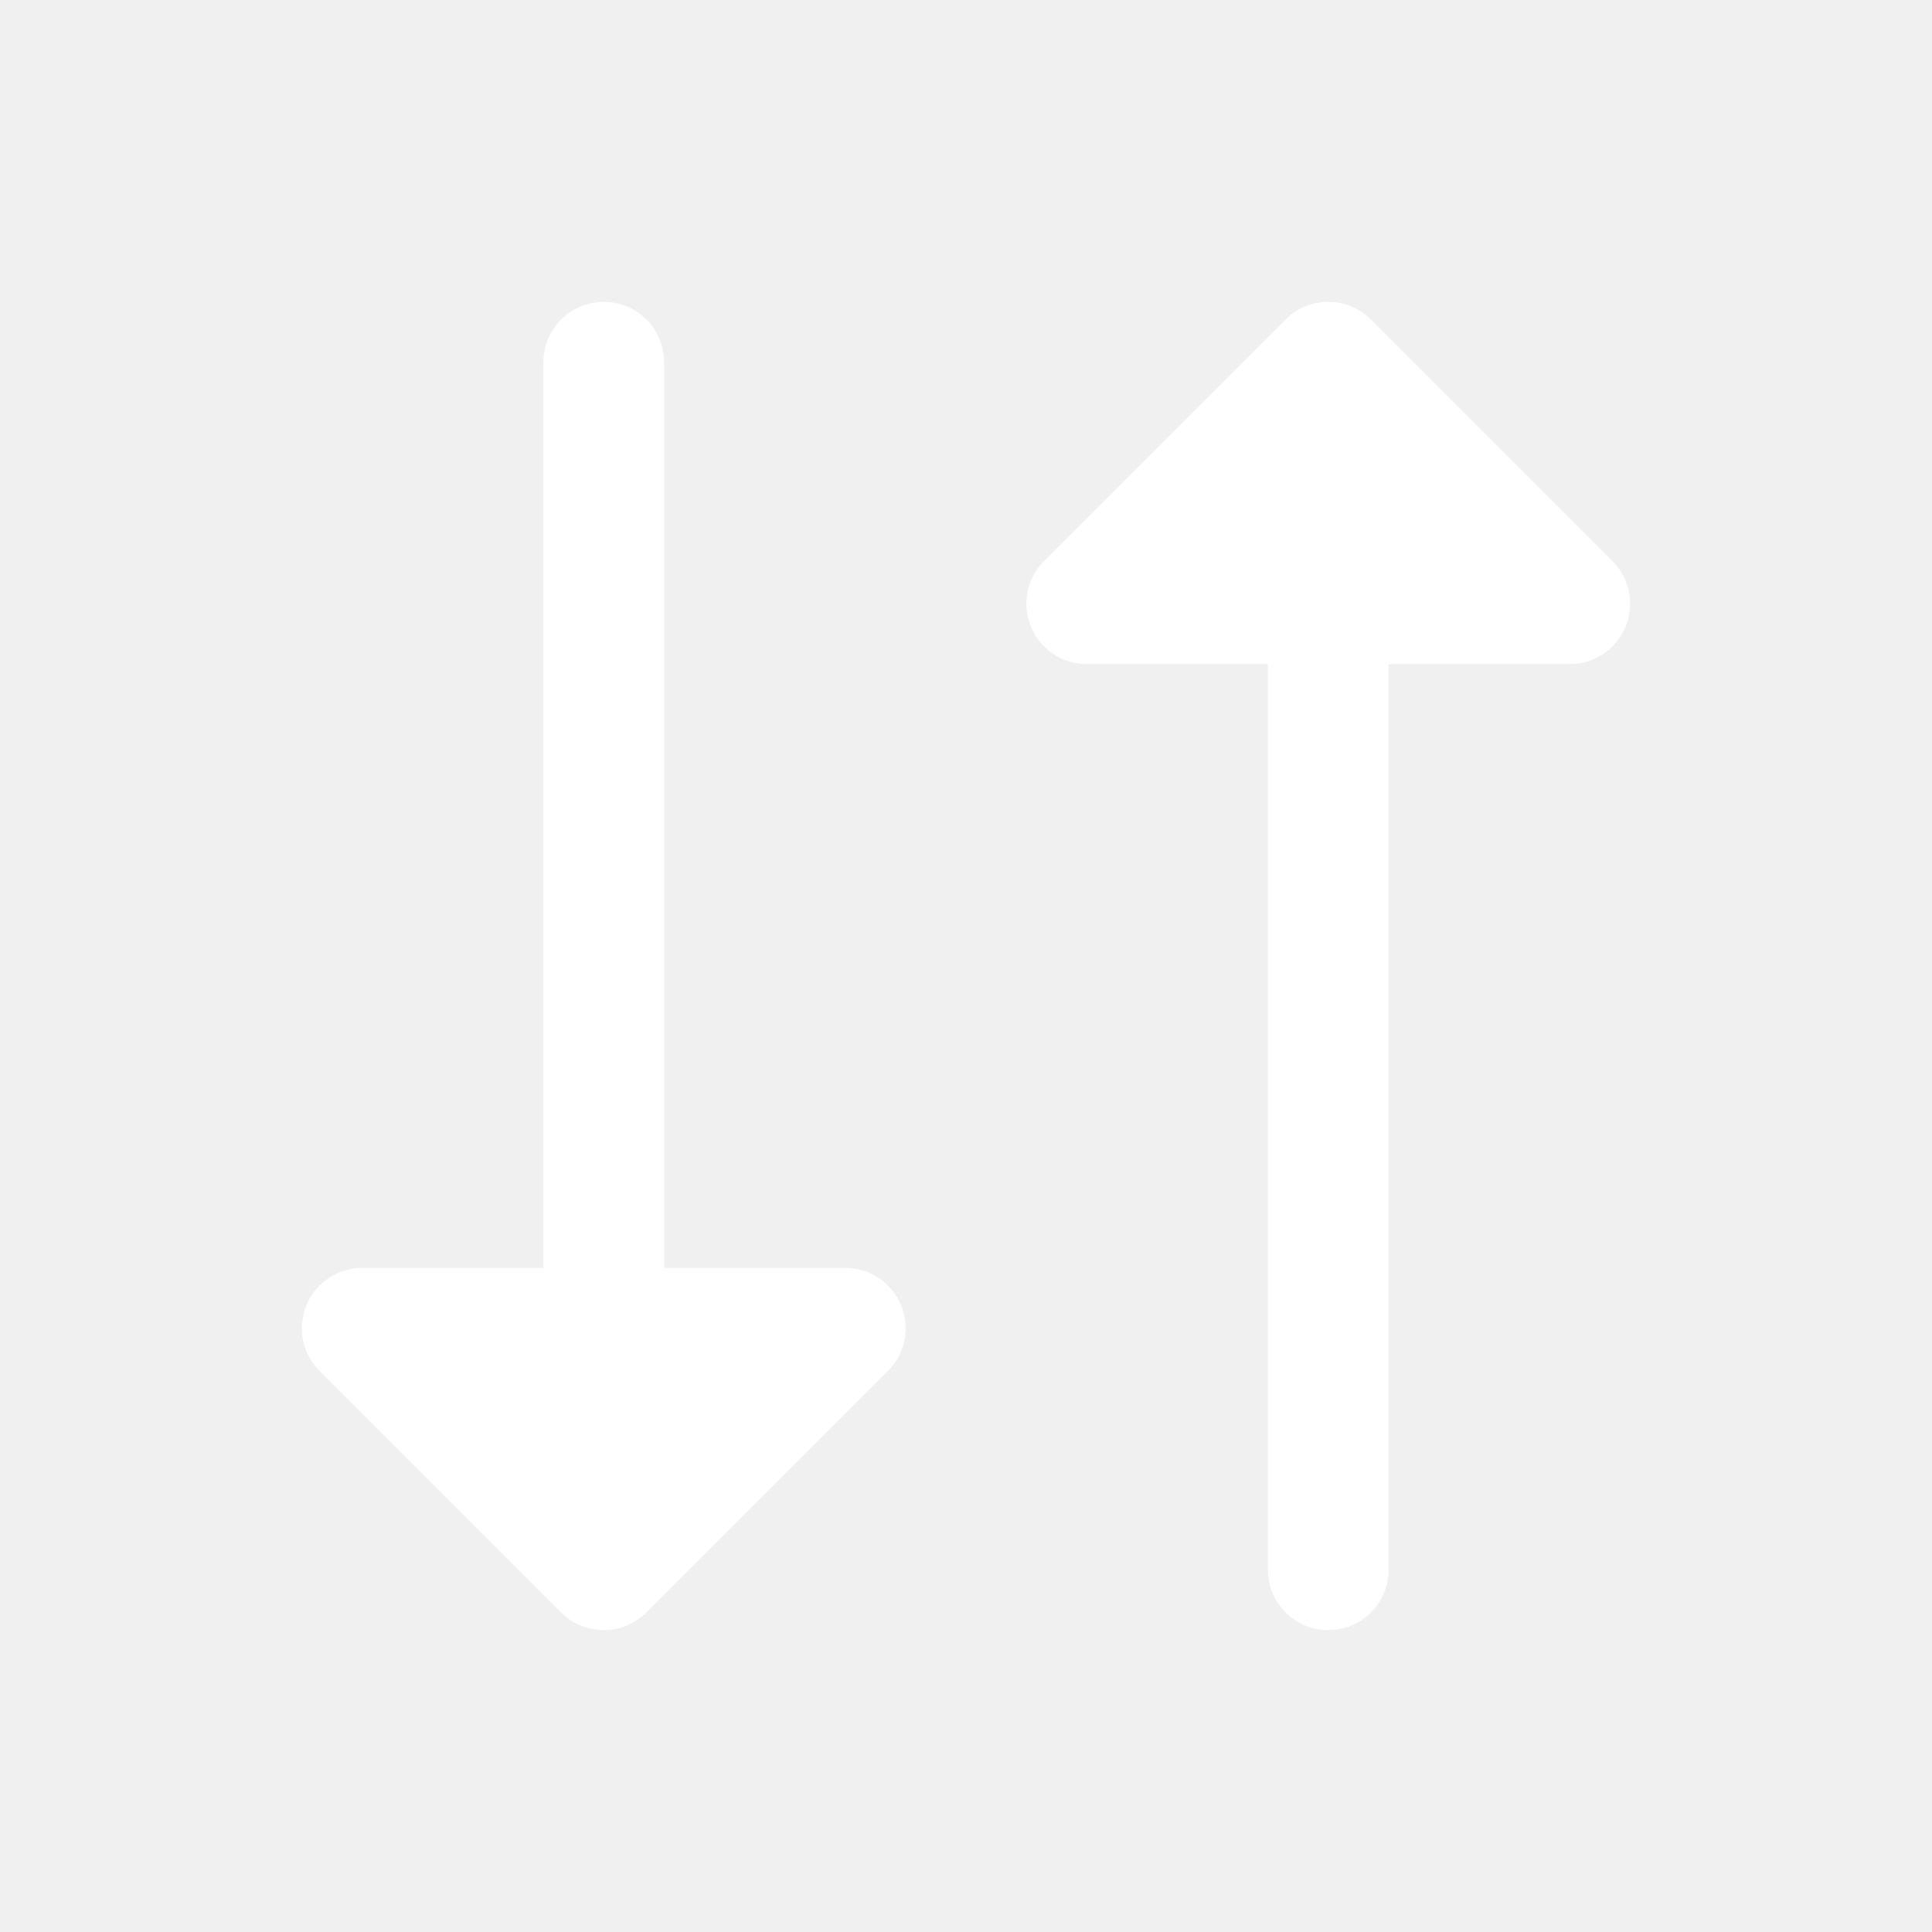
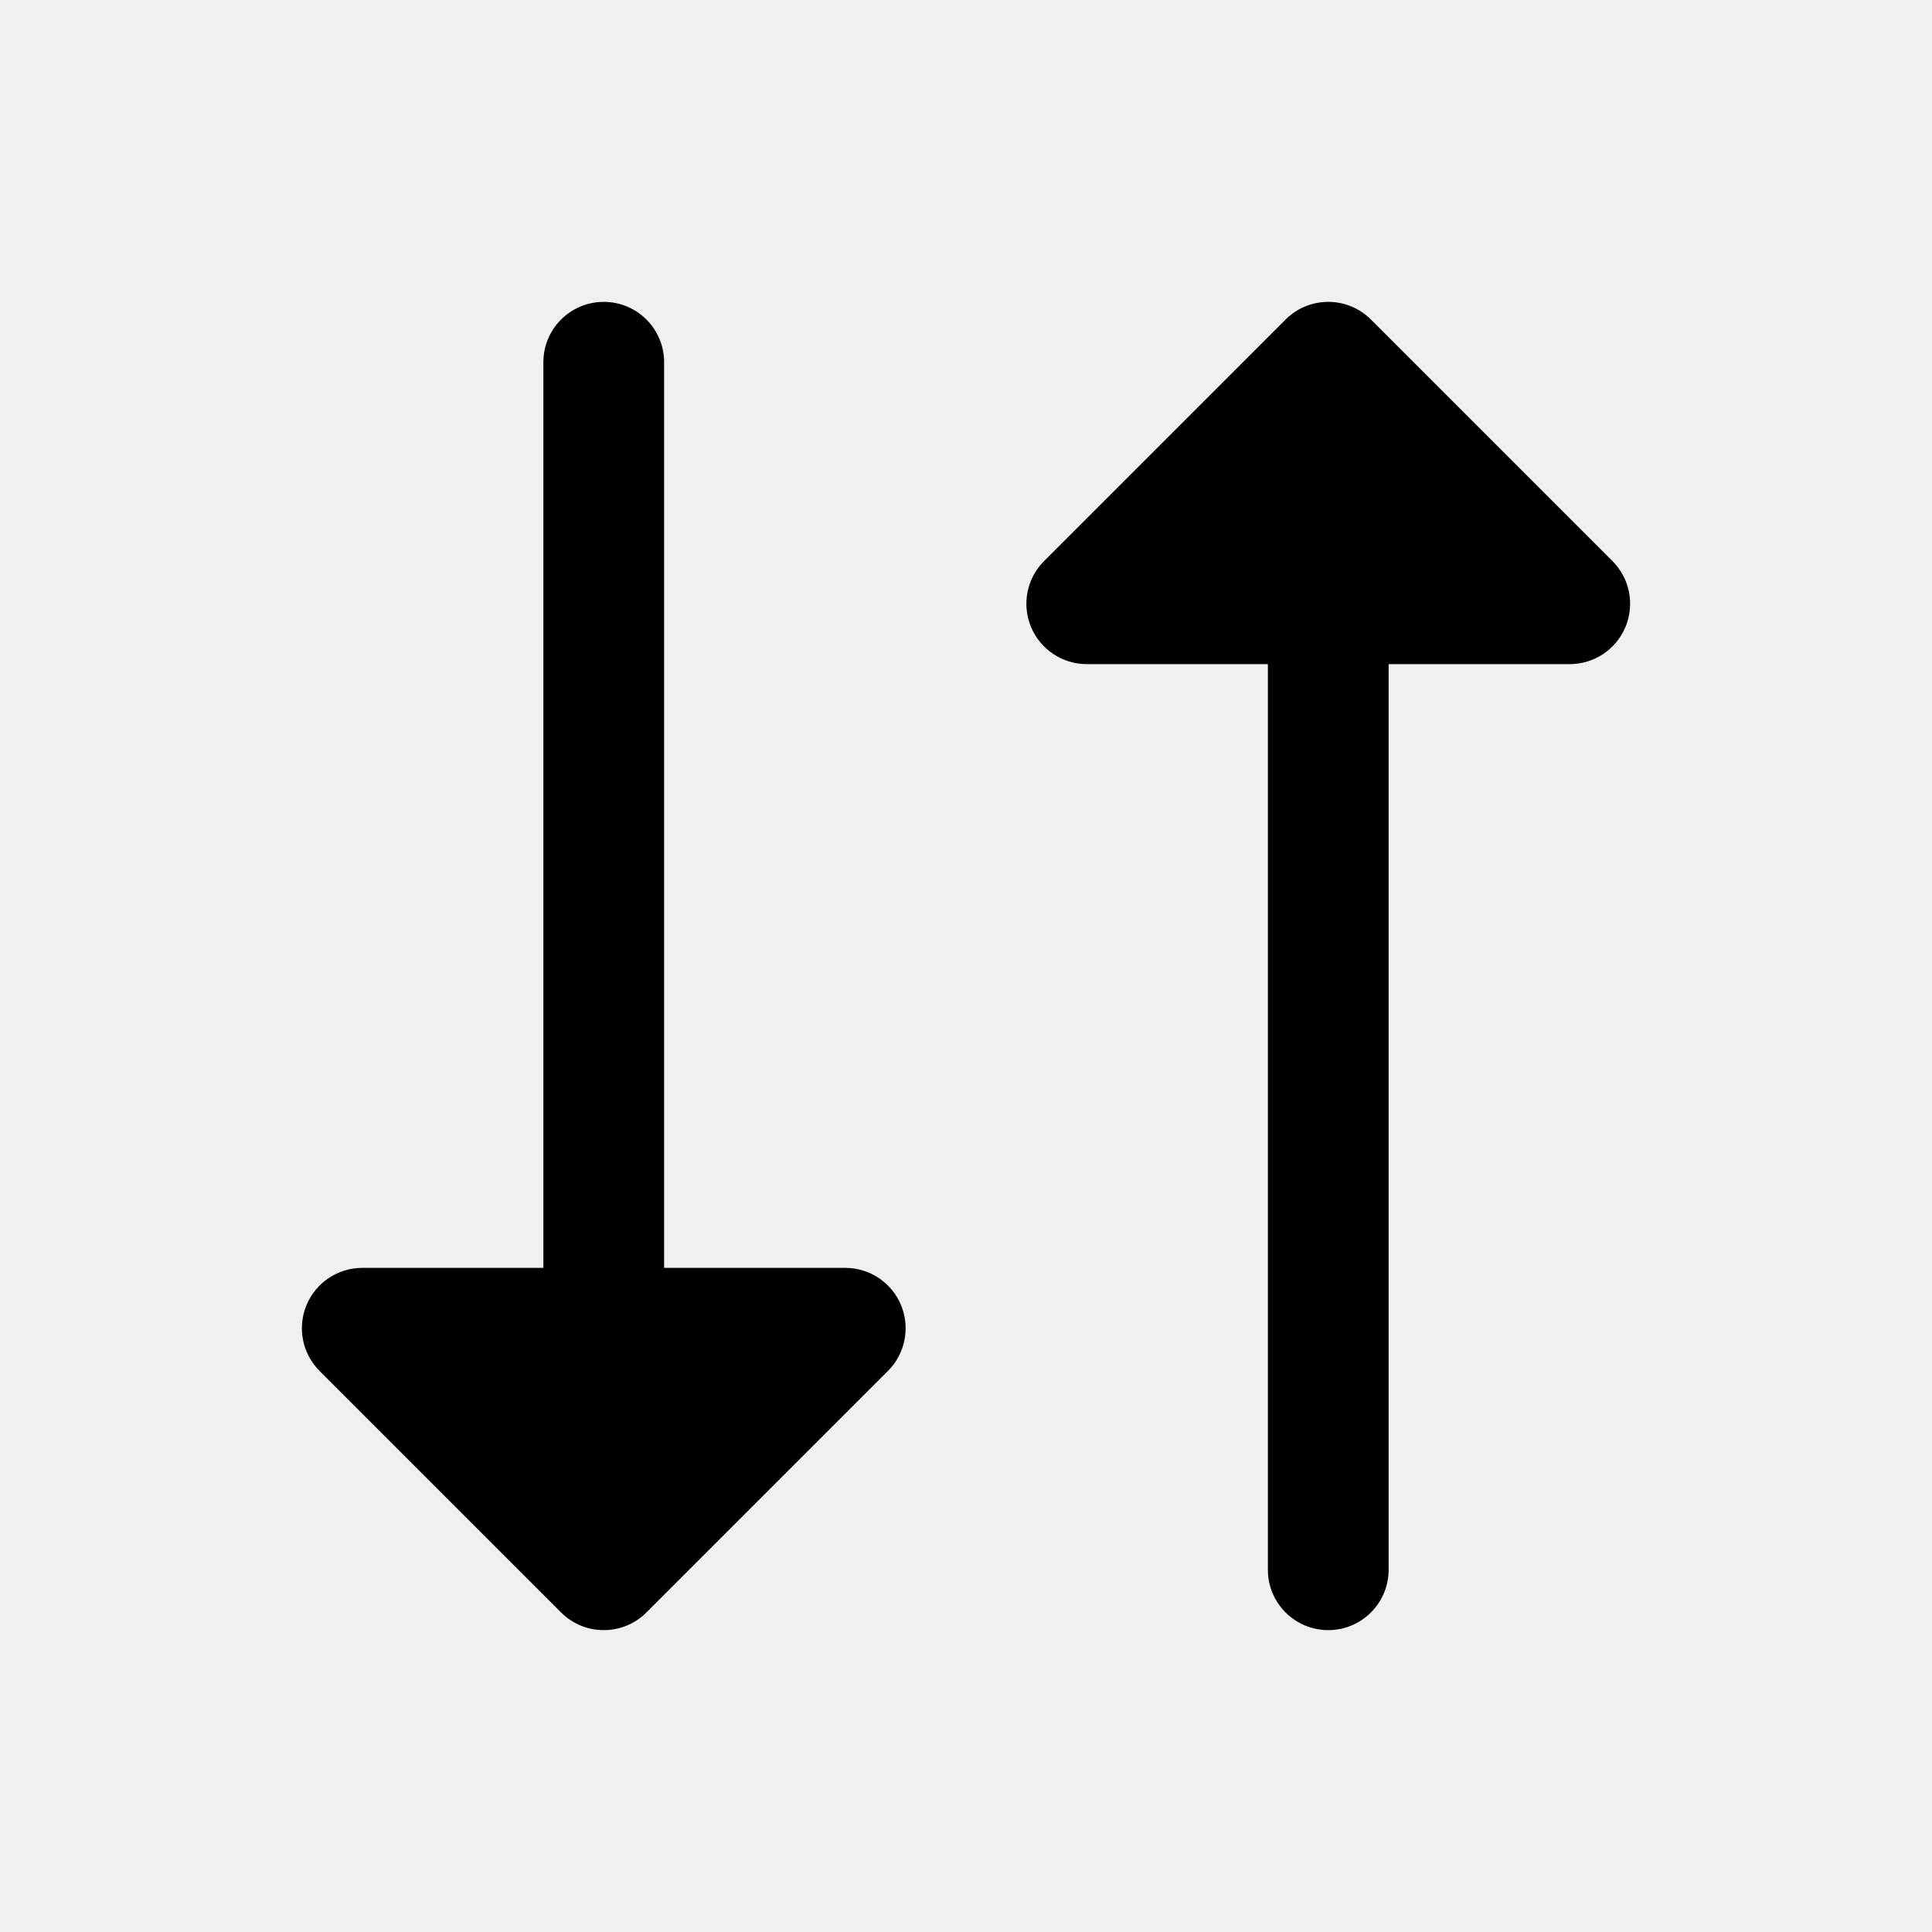
- <svg xmlns="http://www.w3.org/2000/svg" fill="#fff" width="800px" height="800px" viewBox="0 0 256 256" id="Flat">
+ <svg xmlns="http://www.w3.org/2000/svg" fill="currentColor" width="800px" height="800px" viewBox="0 0 256 256" id="Flat">
  <path d="M119.391,172.938a8,8,0,0,1-1.733,8.719l-32,32a8.002,8.002,0,0,1-11.314,0l-32-32A8.001,8.001,0,0,1,48,168H72V48a8,8,0,0,1,16,0V168h24A8,8,0,0,1,119.391,172.938Zm94.267-98.596-32-32a8.001,8.001,0,0,0-11.314,0l-32,32A8.001,8.001,0,0,0,144,88h24V208a8,8,0,0,0,16,0V88h24a8.001,8.001,0,0,0,5.657-13.657Z" />
</svg>
